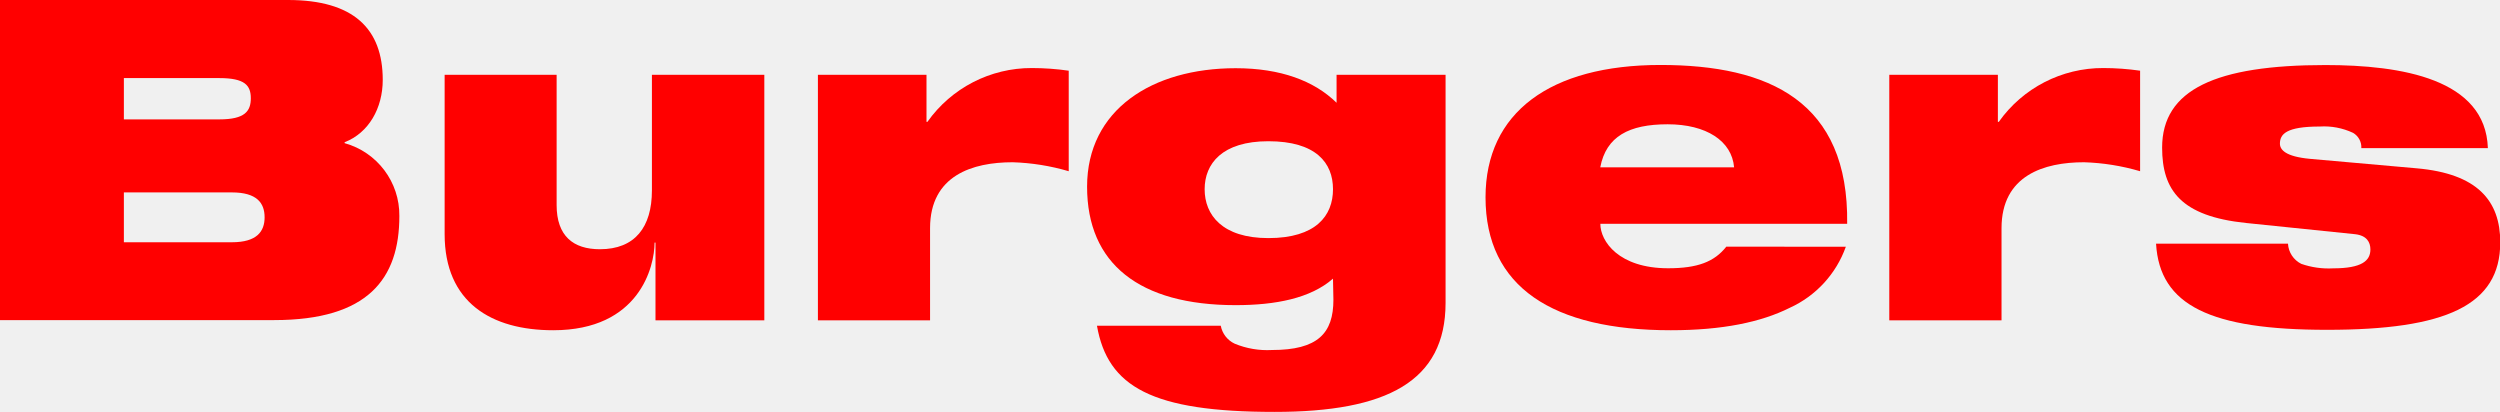
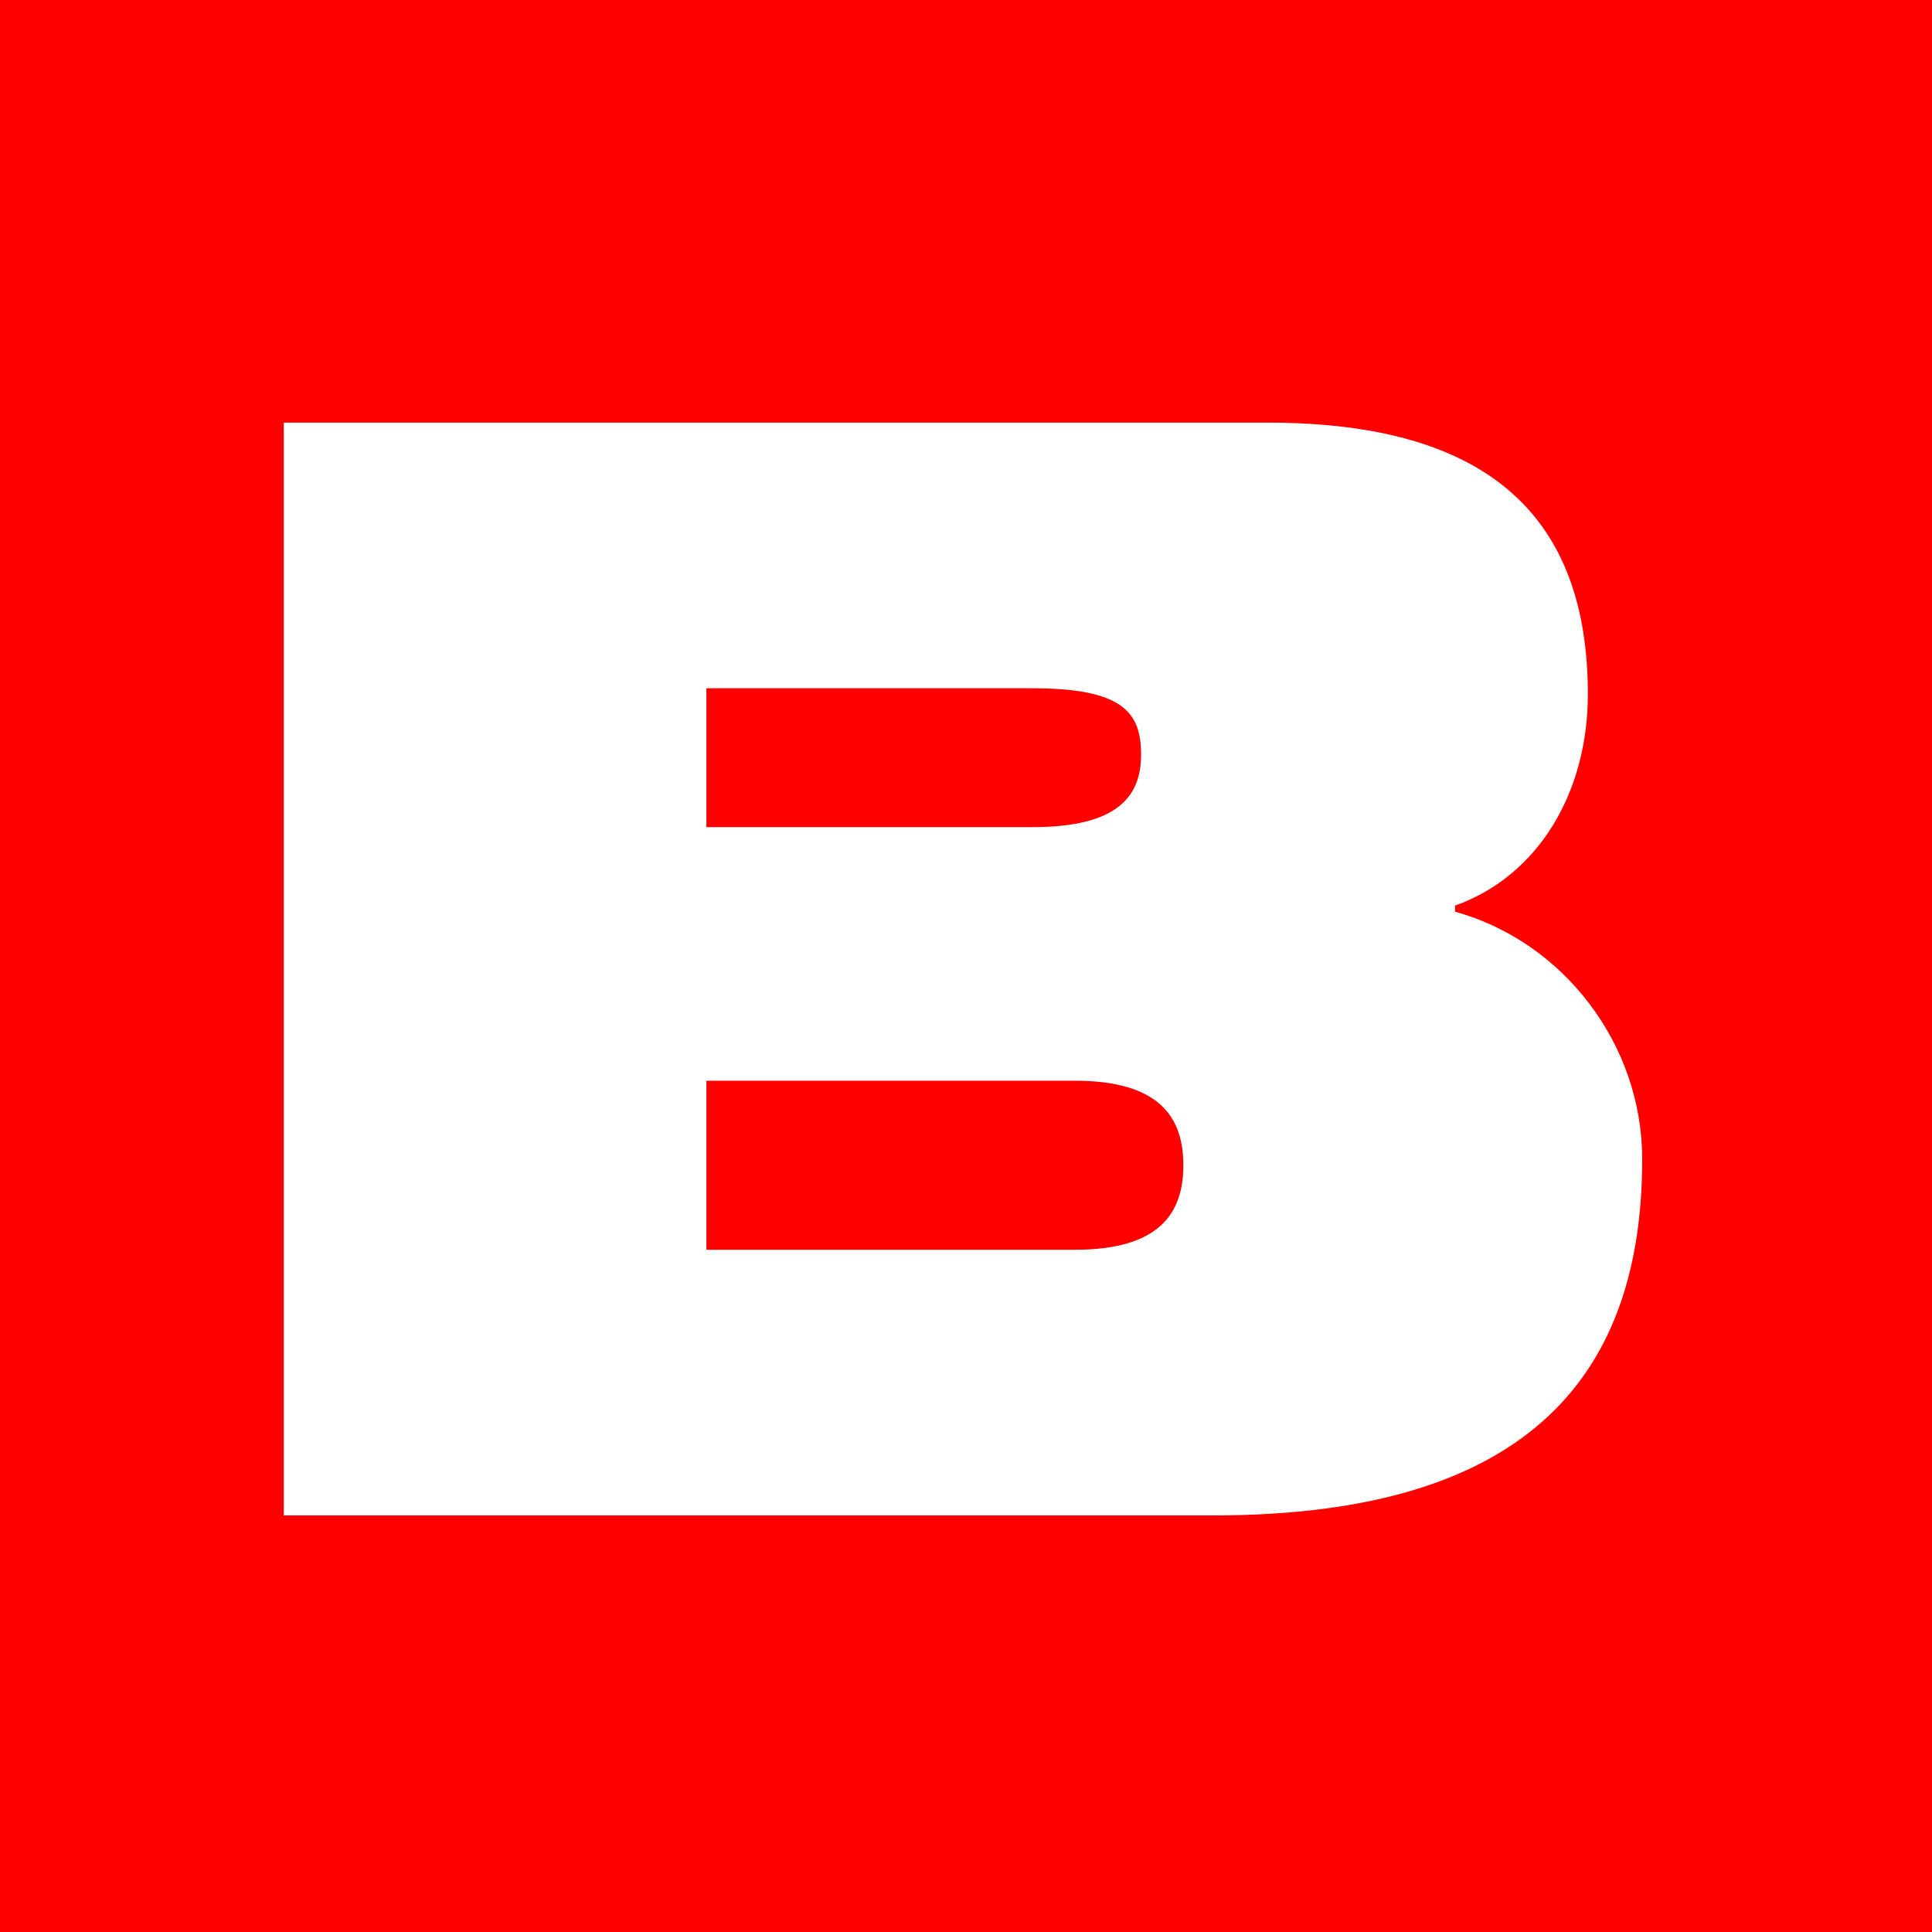
- <svg xmlns="http://www.w3.org/2000/svg" id="Capa_1" data-name="Capa 1" viewBox="0 0 300.92 49.58">
-   <defs>
-     <style>.cls-1{fill:red;}</style>
-   </defs>
-   <path class="cls-1" d="M0,0H34.67c7.89,0,11.4,3.46,11.4,9.61,0,3.41-1.68,6.38-4.59,7.51v.11A9,9,0,0,1,48.07,26c0,7.56-3.78,12.53-15.07,12.53H0ZM14.91,14.37h11.5c3.08,0,3.78-1,3.78-2.54s-.7-2.43-3.78-2.43H14.91Zm0,14.79h13c3,0,3.94-1.29,3.94-3s-.91-3-3.94-3h-13Z" />
-   <path class="cls-1" d="M92,38.56H78.9V29.2h-.11c0,2.87-1.82,10.55-12.2,10.55-7.45,0-13.07-3.35-13.07-11.56V9H67V24.68C67,28.41,69,30,72.21,30c4.21,0,6.26-2.65,6.26-7.08V9H92Z" />
-   <path class="cls-1" d="M98.45,9h13.07v5.67h.11a15.34,15.34,0,0,1,12.58-6.48,31.43,31.43,0,0,1,4.43.32v12.1a26.84,26.84,0,0,0-6.75-1.08c-4.81,0-9.94,1.57-9.94,7.94V38.56H98.45Z" />
-   <path class="cls-1" d="M160.45,33.54c-2.7,2.37-6.91,3.19-11.72,3.19-11.61,0-17.88-5-17.88-14.26s7.83-14.26,17.88-14.26c5.4,0,9.45,1.51,12.15,4.16V9H174V36.46c0,9.45-7.07,13.12-20.58,13.12-14.74,0-20.09-3-21.38-10.37h14.9a3,3,0,0,0,1.68,2.16,10.23,10.23,0,0,0,4.48.76c5.51,0,7.4-2,7.4-6.05ZM152.67,17c-5.56,0-7.67,2.7-7.67,5.78s2.11,5.88,7.67,5.88c5.73,0,7.78-2.7,7.78-5.88S158.4,17,152.67,17Z" />
-   <path class="cls-1" d="M222.18,29.7a12.79,12.79,0,0,1-6.75,7.35c-3.46,1.73-8.11,2.7-14.32,2.7-14.2,0-22.3-5.19-22.3-16,0-10.2,7.78-15.93,21.06-15.93,13.07,0,22.68,4.38,22.47,19.12H192.63c0,2.11,2.22,5.35,8.16,5.35,3.51,0,5.56-.76,7-2.6Zm-13.45-9.56c-.27-3.18-3.35-5.18-8-5.18s-7.4,1.46-8.11,5.18Z" />
-   <path class="cls-1" d="M227.41,9h13.07v5.67h.11a15.34,15.34,0,0,1,12.58-6.48,31.33,31.33,0,0,1,4.43.32v12.1a26.77,26.77,0,0,0-6.75-1.08c-4.8,0-9.93,1.57-9.93,7.94V38.56H227.41Z" />
-   <path class="cls-1" d="M270.35,26.84c-7.83-.81-10.1-3.94-10.1-9.07,0-7,6.48-9.94,19.66-9.94,9.18,0,19.28,1.68,19.55,10H284.23a2,2,0,0,0-1-1.84,8.21,8.21,0,0,0-4-.76c-4.05,0-4.8.92-4.8,2.06,0,.75.7,1.56,3.62,1.83l12.85,1.14c7.29.64,10.05,3.89,10.05,8.91,0,7.61-6.59,10.53-20.85,10.53-14,0-20.15-2.92-20.58-10.37h15.88A2.89,2.89,0,0,0,277,31.76a10,10,0,0,0,3.84.54c3.45,0,4.48-.92,4.48-2.27,0-.87-.43-1.68-1.84-1.84Z" />
+ <svg xmlns="http://www.w3.org/2000/svg" version="1.1" id="Capa_1" x="0px" y="0px" viewBox="0 0 32 32" style="enable-background:new 0 0 32 32;" xml:space="preserve">
+   <style type="text/css">
+ 	.st0{fill:#FF0000;}
+ 	.st1{fill:#FFFFFF;}
+ </style>
+   <rect x="0" class="st0" width="32" height="32" />
+   <path class="st0" d="M-455.4-8.8h34.7c7.9,0,11.4,3.5,11.4,9.6c0,3.4-1.7,6.4-4.6,7.5v0.1c3.9,1.1,6.6,4.7,6.6,8.8  c0,7.6-3.8,12.5-15.1,12.5h-33V-8.8z M-440.5,5.6h11.5c3.1,0,3.8-1,3.8-2.5s-0.7-2.4-3.8-2.4h-11.5V5.6z M-440.5,20.4h13  c3,0,3.9-1.3,3.9-3s-0.9-3-3.9-3h-13V20.4z" />
+   <path class="st1" d="M4.7,7H21c3.7,0,5.3,1.6,5.3,4.5c0,1.6-0.8,3-2.2,3.5v0.1c1.8,0.5,3.1,2.2,3.1,4.1c0,3.5-1.8,5.9-7.1,5.9H4.7V7  z M11.7,13.7h5.4c1.4,0,1.8-0.5,1.8-1.2s-0.3-1.1-1.8-1.1h-5.4V13.7z M11.7,20.7h6.1c1.4,0,1.8-0.6,1.8-1.4s-0.4-1.4-1.8-1.4h-6.1  V20.7z" />
+   <path class="st0" d="M-363.4,29.8h-13.1v-9.4h-0.1c0,2.9-1.8,10.5-12.2,10.5c-7.5,0-13.1-3.3-13.1-11.6V0.2h13.5v15.7  c0,3.7,2,5.3,5.2,5.3c4.2,0,6.3-2.6,6.3-7.1V0.2h13.5V29.8z" />
+   <path class="st0" d="M-356.9,0.2h13.1v5.7h0.1c2.9-4.1,7.6-6.5,12.6-6.5c1.5,0,3,0.1,4.4,0.3v12.1c-2.2-0.6-4.5-1-6.8-1.1  c-4.8,0-9.9,1.6-9.9,7.9v11.1h-13.5V0.2z" />
+   <path class="st0" d="M-294.9,24.8c-2.7,2.4-6.9,3.2-11.7,3.2c-11.6,0-17.9-5-17.9-14.3s7.8-14.3,17.9-14.3c5.4,0,9.5,1.5,12.1,4.2  V0.2h13.1v27.5c0,9.5-7.1,13.1-20.6,13.1c-14.7,0-20.1-3-21.4-10.4h14.9c0.2,0.9,0.8,1.8,1.7,2.2c1.4,0.6,2.9,0.8,4.5,0.8  c5.5,0,7.4-2,7.4-6L-294.9,24.8z M-302.7,8.2c-5.6,0-7.7,2.7-7.7,5.8s2.1,5.9,7.7,5.9c5.7,0,7.8-2.7,7.8-5.9S-297,8.2-302.7,8.2z" />
+   <path class="st0" d="M-233.2,20.9c-1.2,3.3-3.6,5.9-6.8,7.3c-3.5,1.7-8.1,2.7-14.3,2.7c-14.2,0-22.3-5.2-22.3-16  c0-10.2,7.8-15.9,21.1-15.9c13.1,0,22.7,4.4,22.5,19.1h-29.7c0,2.1,2.2,5.4,8.2,5.4c3.5,0,5.6-0.8,7-2.6L-233.2,20.9z M-246.7,11.3  c-0.3-3.2-3.4-5.2-8-5.2s-7.4,1.5-8.1,5.2H-246.7z" />
+   <path class="st0" d="M-228,0.2h13.1v5.7h0.1c2.9-4.1,7.6-6.5,12.6-6.5c1.5,0,3,0.1,4.4,0.3v12.1c-2.2-0.6-4.5-1-6.8-1.1  c-4.8,0-9.9,1.6-9.9,7.9v11.1H-228V0.2z" />
+   <path class="st0" d="M-185,18c-7.8-0.8-10.1-3.9-10.1-9.1c0-7,6.5-9.9,19.7-9.9c9.2,0,19.3,1.7,19.5,10h-15.2c0-0.8-0.3-1.5-1-1.8  c-1.2-0.6-2.6-0.8-4-0.8c-4,0-4.8,0.9-4.8,2.1c0,0.8,0.7,1.6,3.6,1.8l12.9,1.1c7.3,0.6,10,3.9,10,8.9c0,7.6-6.6,10.5-20.9,10.5  c-14,0-20.1-2.9-20.6-10.4h15.9c0.1,1,0.7,2,1.6,2.4c1.2,0.4,2.5,0.6,3.8,0.5c3.5,0,4.5-0.9,4.5-2.3c0-0.9-0.4-1.7-1.8-1.8L-185,18z  " />
</svg>
